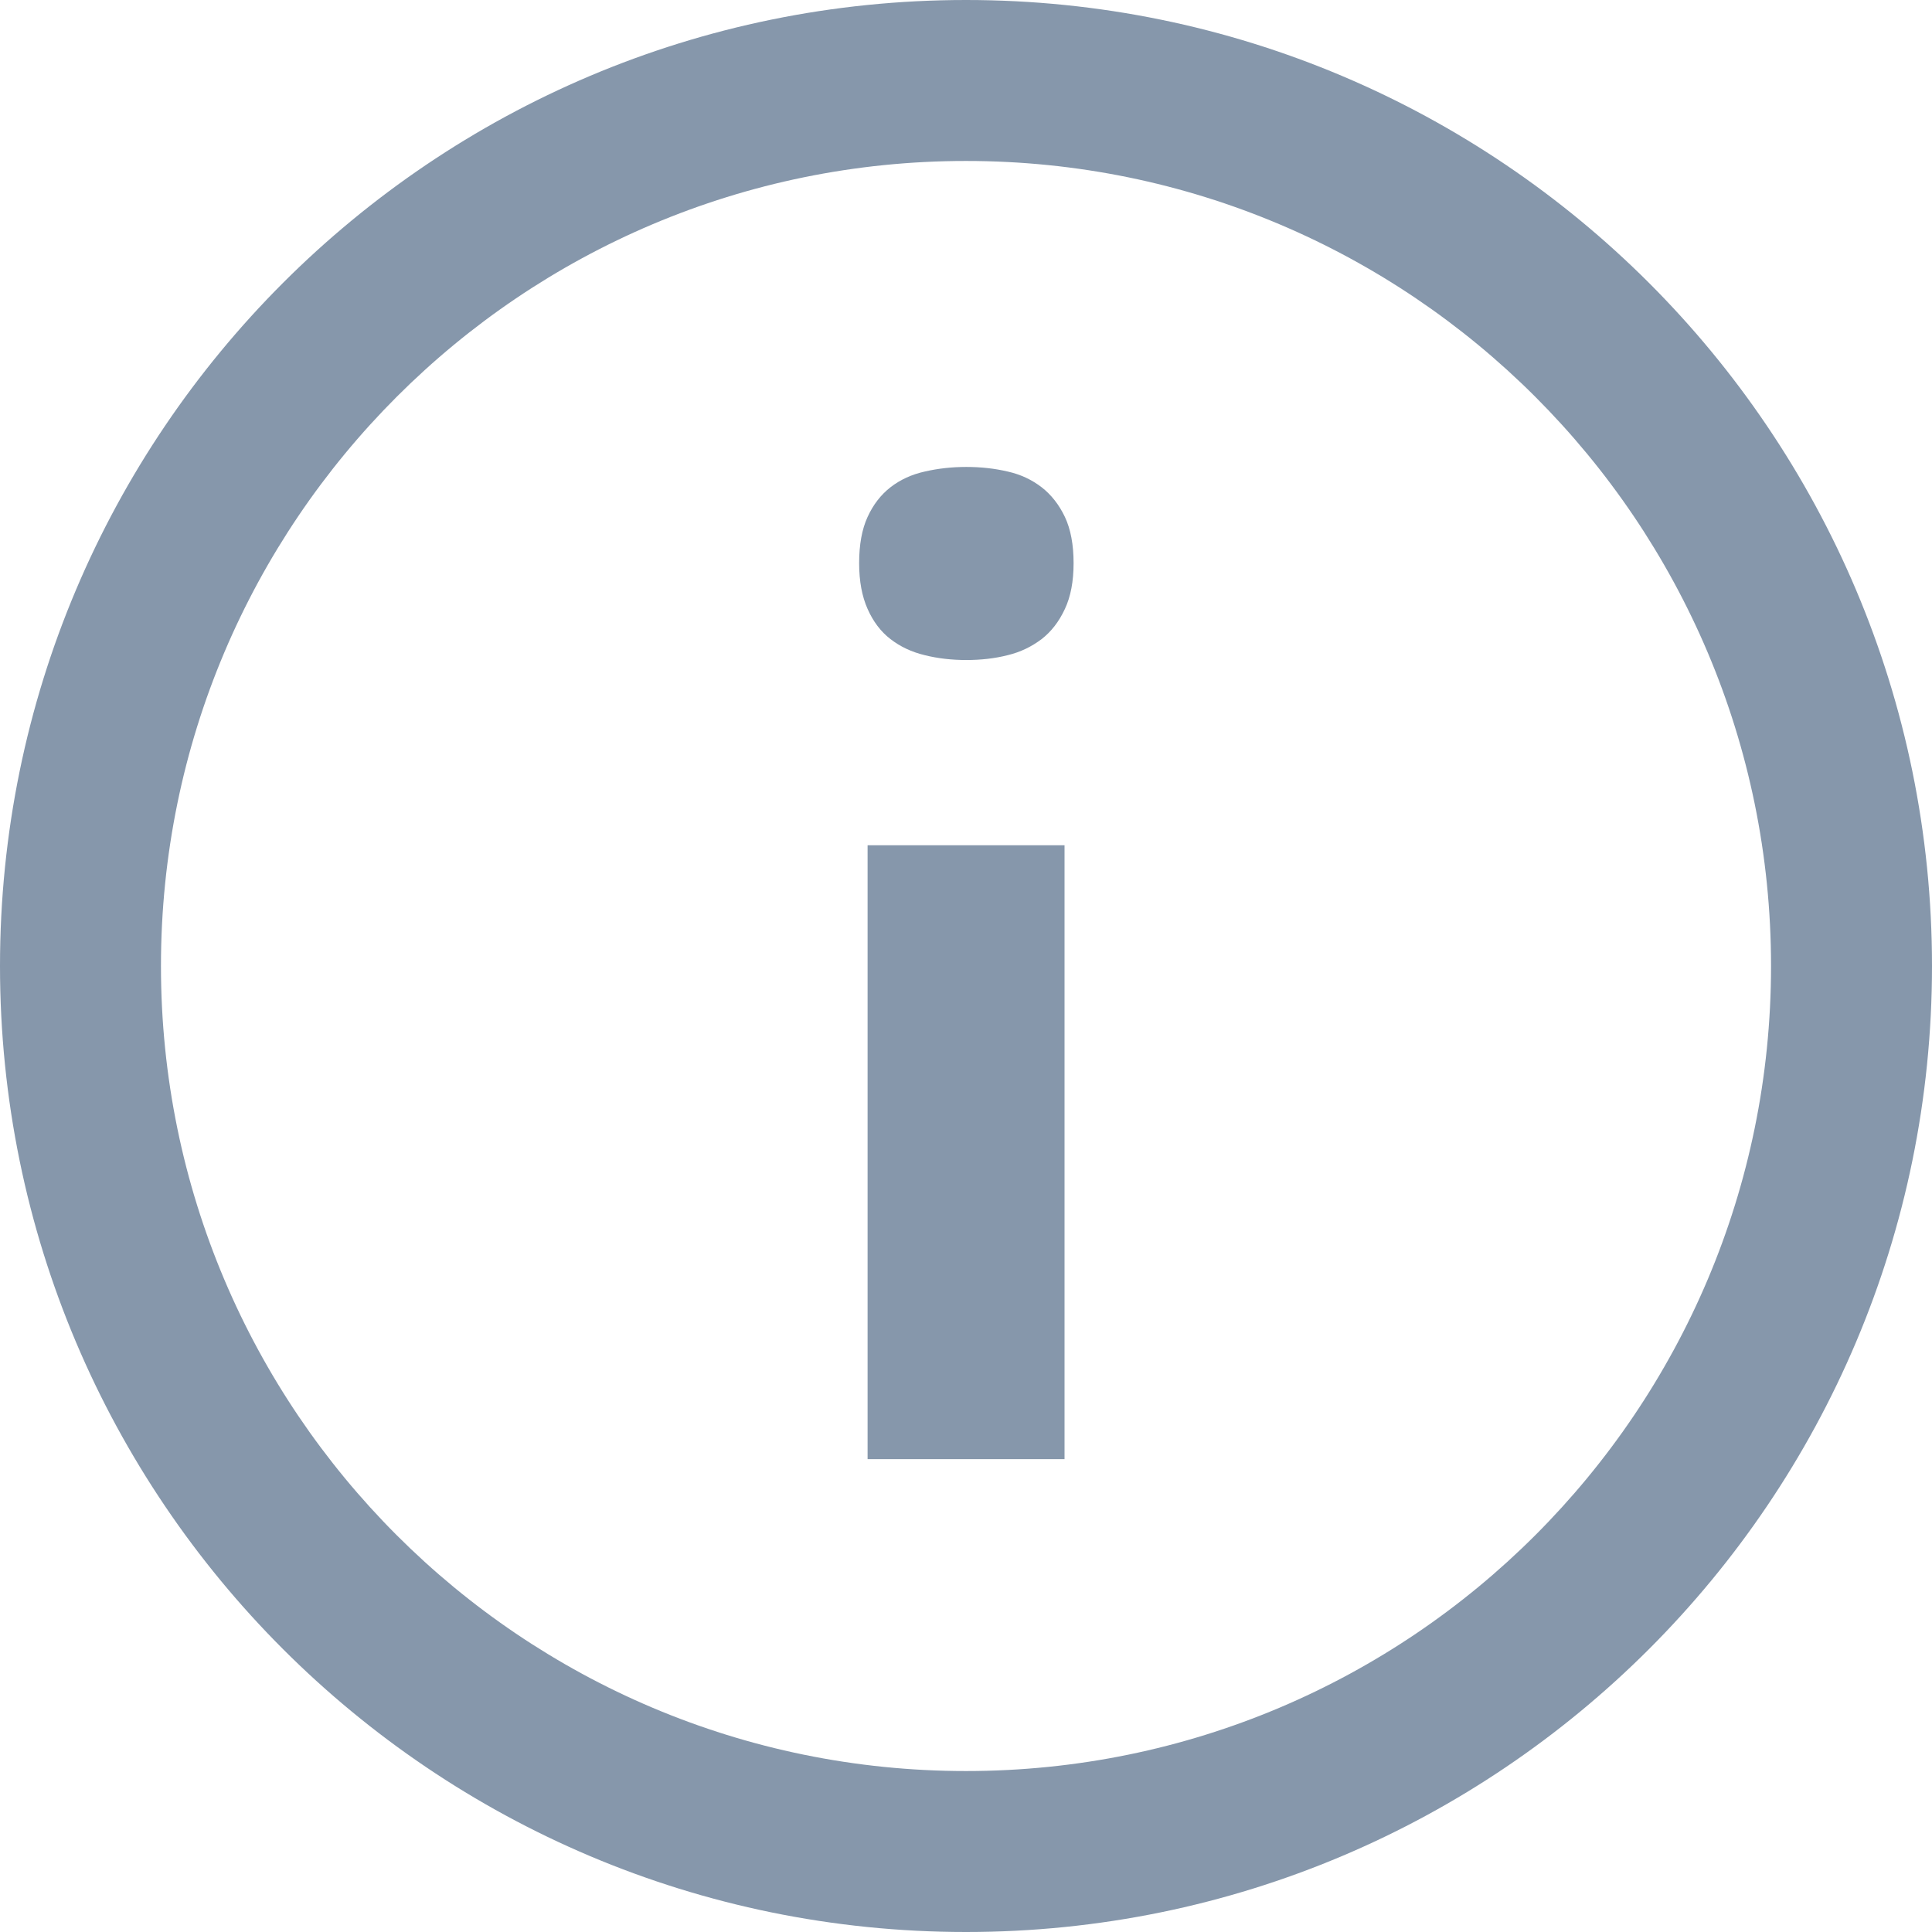
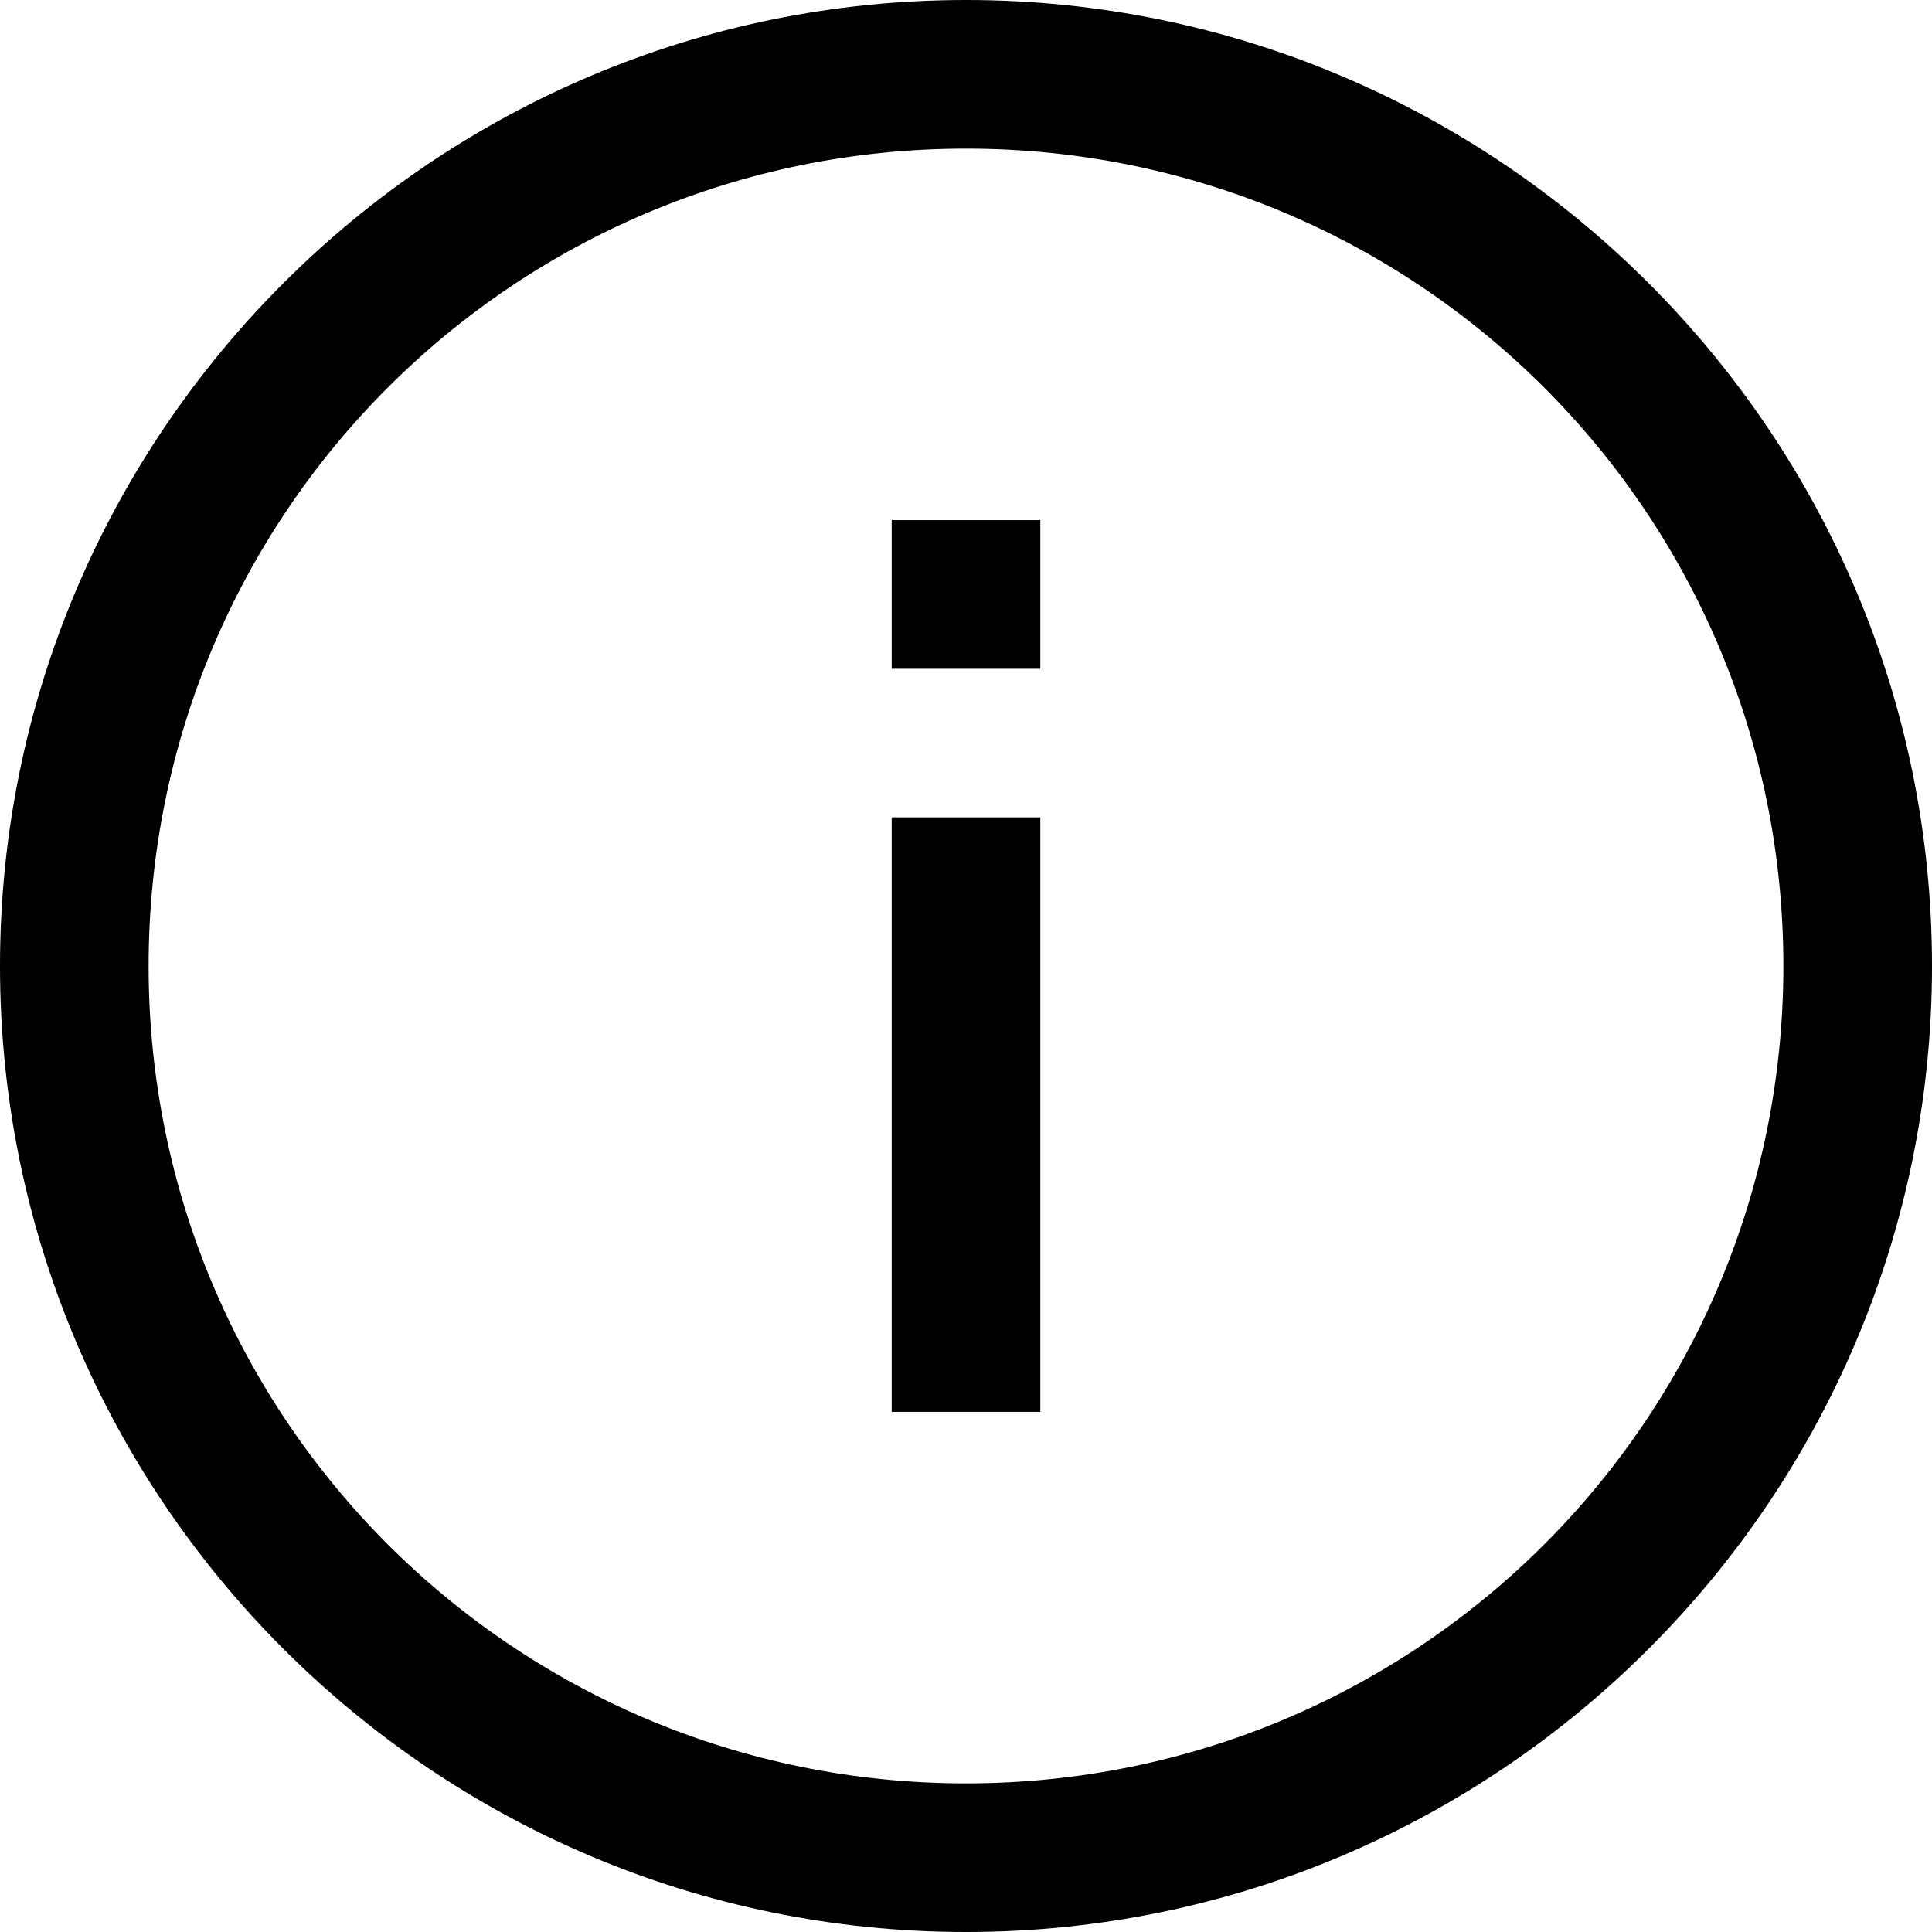
- <svg xmlns="http://www.w3.org/2000/svg" width="16px" height="16px" viewBox="0 0 16 16" version="1.1">
+ <svg xmlns="http://www.w3.org/2000/svg" width="26px" height="26px" viewBox="0 0 26 26" version="1.1">
  <defs />
-   <g id="Открытие-счета" stroke="none" stroke-width="1" fill="none" fill-rule="evenodd">
-     <g id="открытие-счета-5" transform="translate(-653, -670)">
-       <g id="Group" transform="translate(287, 644)">
-         <g id="info" transform="translate(366, 26)">
-           <path d="M8.626,4.035 C8.545,3.973 8.453,3.929 8.345,3.905 C8.239,3.88 8.124,3.867 8.003,3.867 C7.882,3.867 7.767,3.88 7.659,3.905 C7.55,3.929 7.455,3.973 7.375,4.035 C7.295,4.097 7.231,4.18 7.185,4.281 C7.138,4.383 7.115,4.511 7.115,4.664 C7.115,4.814 7.139,4.94 7.185,5.043 C7.231,5.147 7.294,5.231 7.375,5.293 C7.455,5.355 7.55,5.4 7.659,5.426 C7.767,5.453 7.882,5.466 8.003,5.466 C8.124,5.466 8.239,5.453 8.345,5.426 C8.453,5.4 8.545,5.354 8.626,5.293 C8.706,5.231 8.771,5.147 8.819,5.043 C8.867,4.941 8.891,4.814 8.891,4.664 C8.891,4.511 8.867,4.383 8.819,4.281 C8.771,4.18 8.706,4.097 8.626,4.035 L8.626,4.035 Z" id="Shape" fill="#8697AB" />
-           <rect id="Rectangle-path" fill="#8697AB" x="7.185" y="7" width="1.631" height="5.084" />
-           <rect id="Rectangle-path" x="0" y="0" width="16" height="16" />
-           <path d="M8,0 C3.582,0 0,3.582 0,8 C0,12.418 3.582,16 8,16 C12.418,16 16,12.418 16,8 C16,3.582 12.418,0 8,0 L8,0 Z M8,14.667 C4.318,14.667 1.333,11.682 1.333,8 C1.333,4.318 4.318,1.333 8,1.333 C11.682,1.333 14.667,4.318 14.667,8 C14.667,11.682 11.682,14.667 8,14.667 L8,14.667 Z" id="Shape" fill="#8697AB" />
-         </g>
-       </g>
-     </g>
+   <g id="Page-1" stroke="none" stroke-width="1" fill="none" fill-rule="evenodd">
+     <path d="M13,0 C5.832,0 0,5.832 0,13 C0,20.168 5.832,26 13,26 C20.168,26 26,20.168 26,13 C26,5.832 20.168,0 13,0 L13,0 Z M13,2 C19.087,2 24,6.913 24,13 C24,19.087 19.087,24 13,24 C6.913,24 2,19.087 2,13 C2,6.913 6.913,2 13,2 L13,2 Z M12,7 L12,9 L14,9 L14,7 L12,7 L12,7 Z M12,11 L12,19 L14,19 L14,11 L12,11 L12,11 Z" id="Shape" fill="#000000" />
  </g>
</svg>
